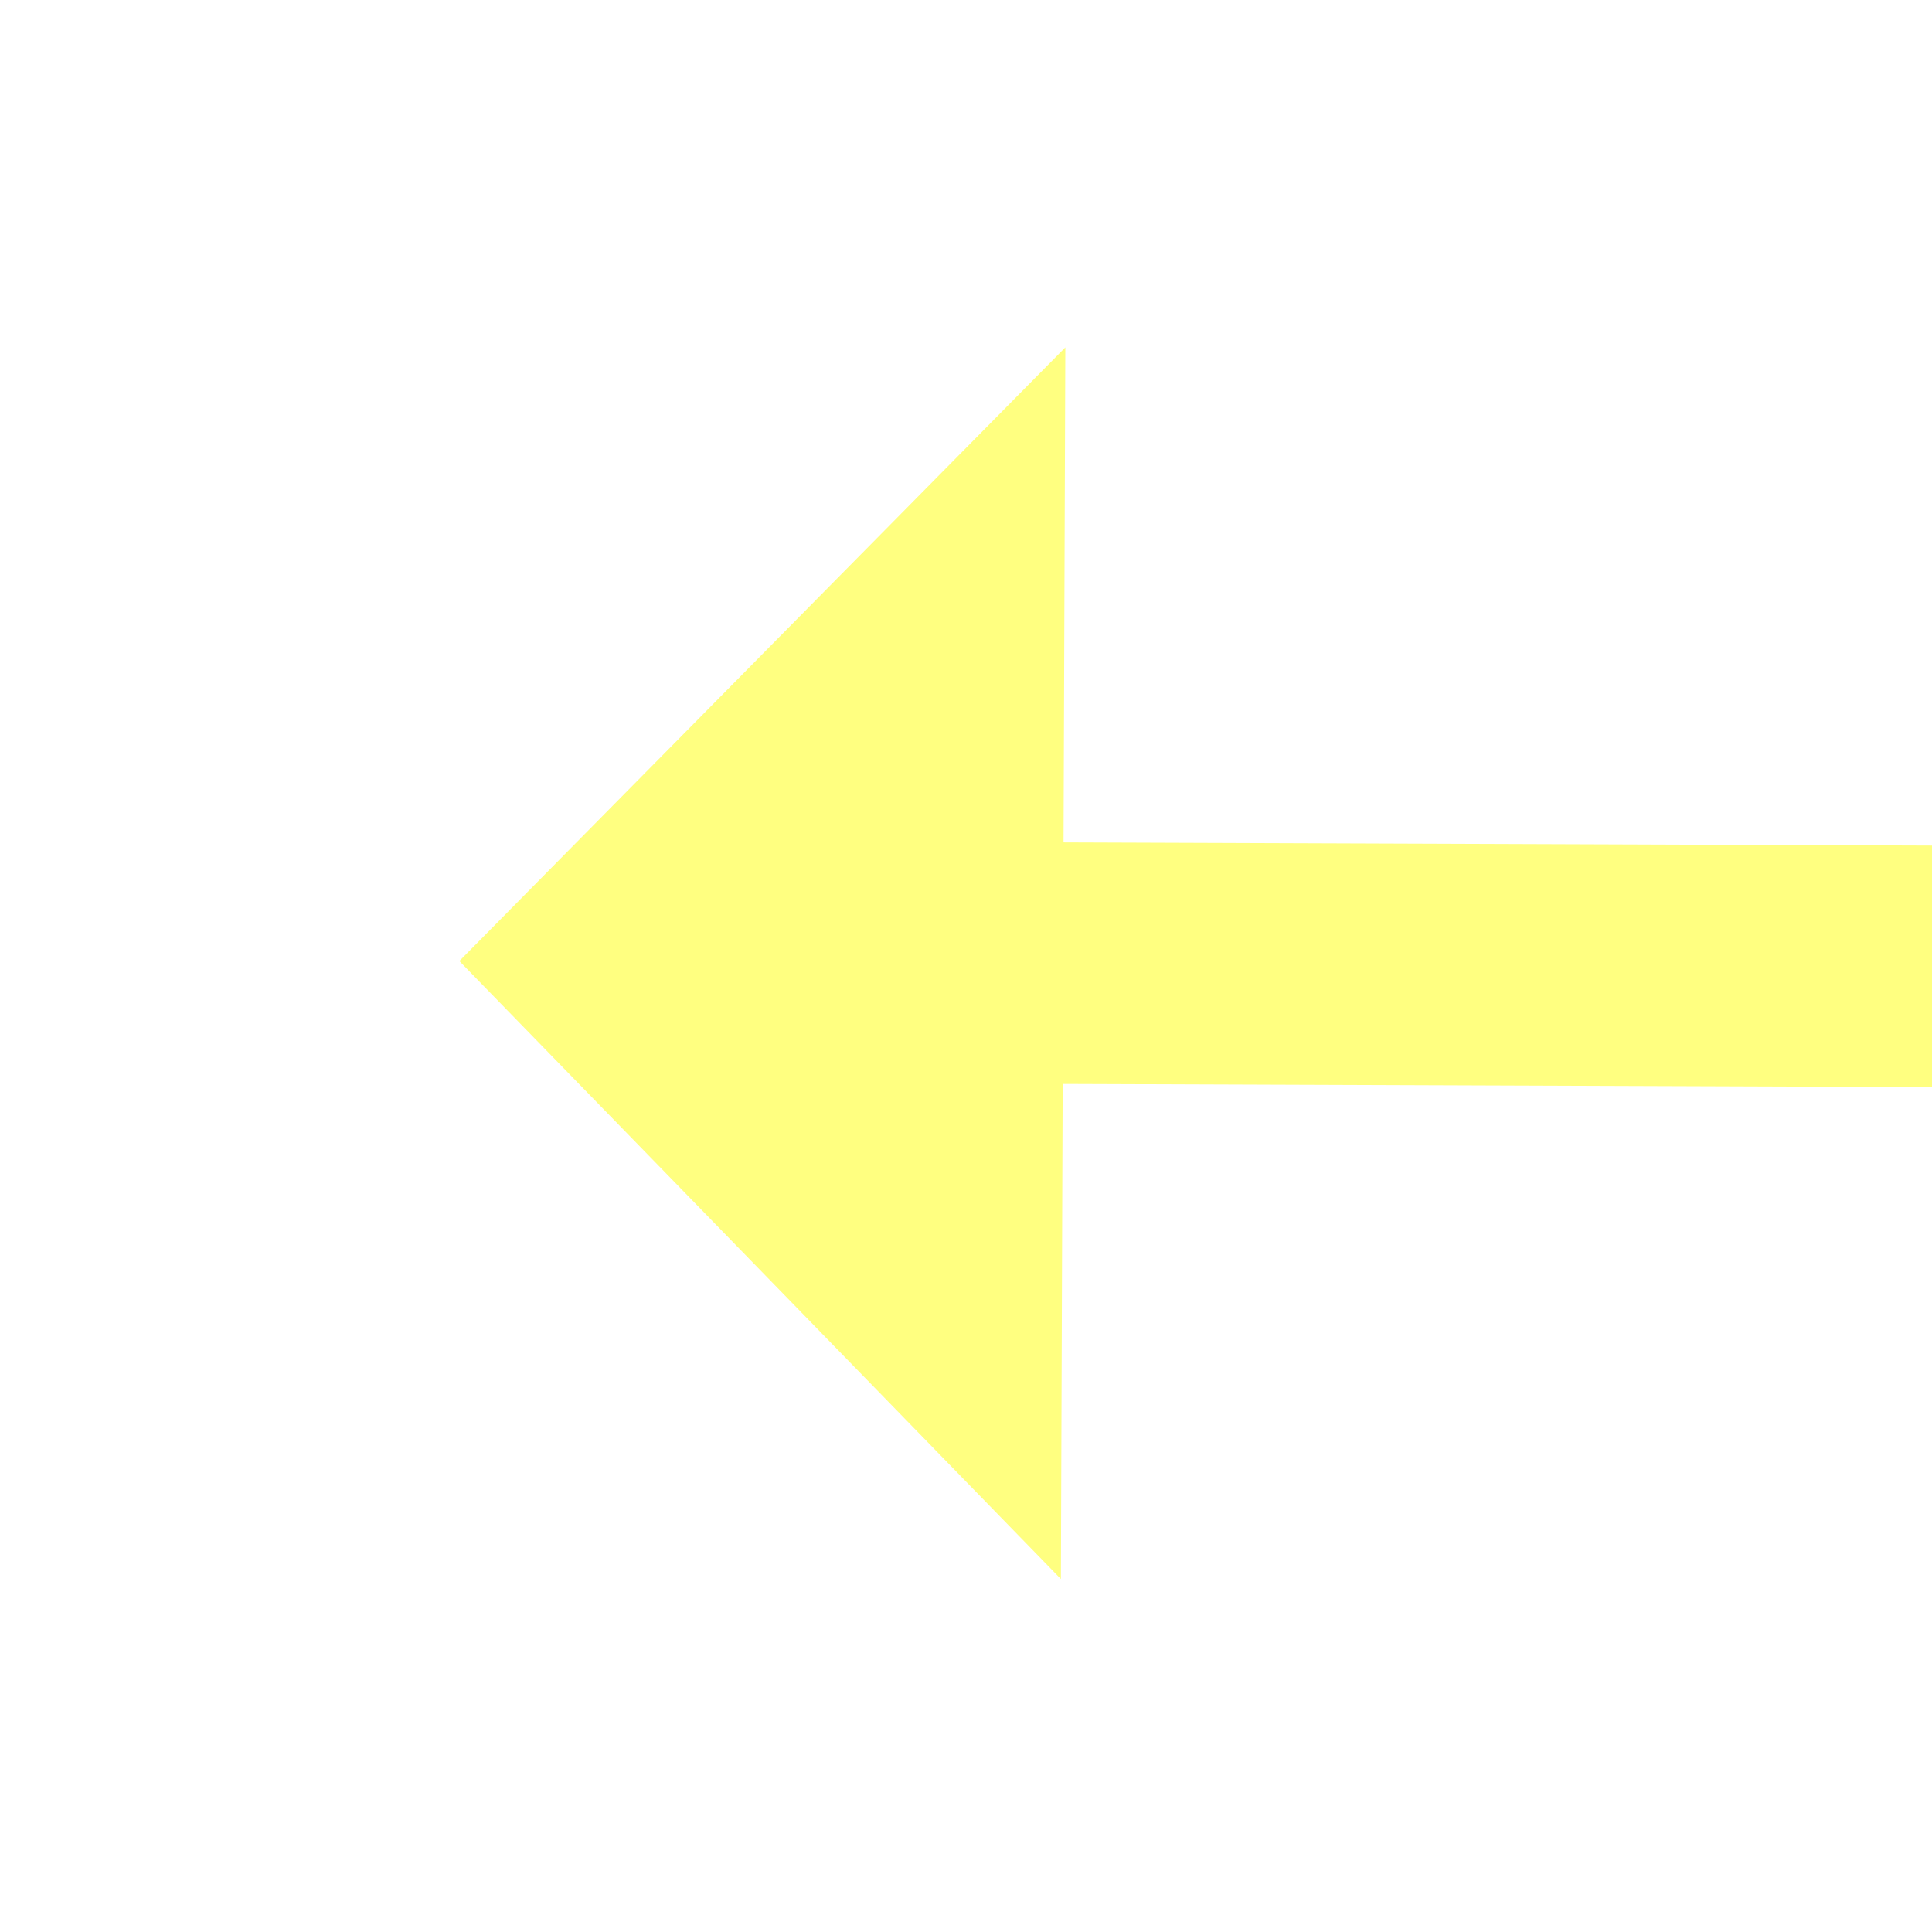
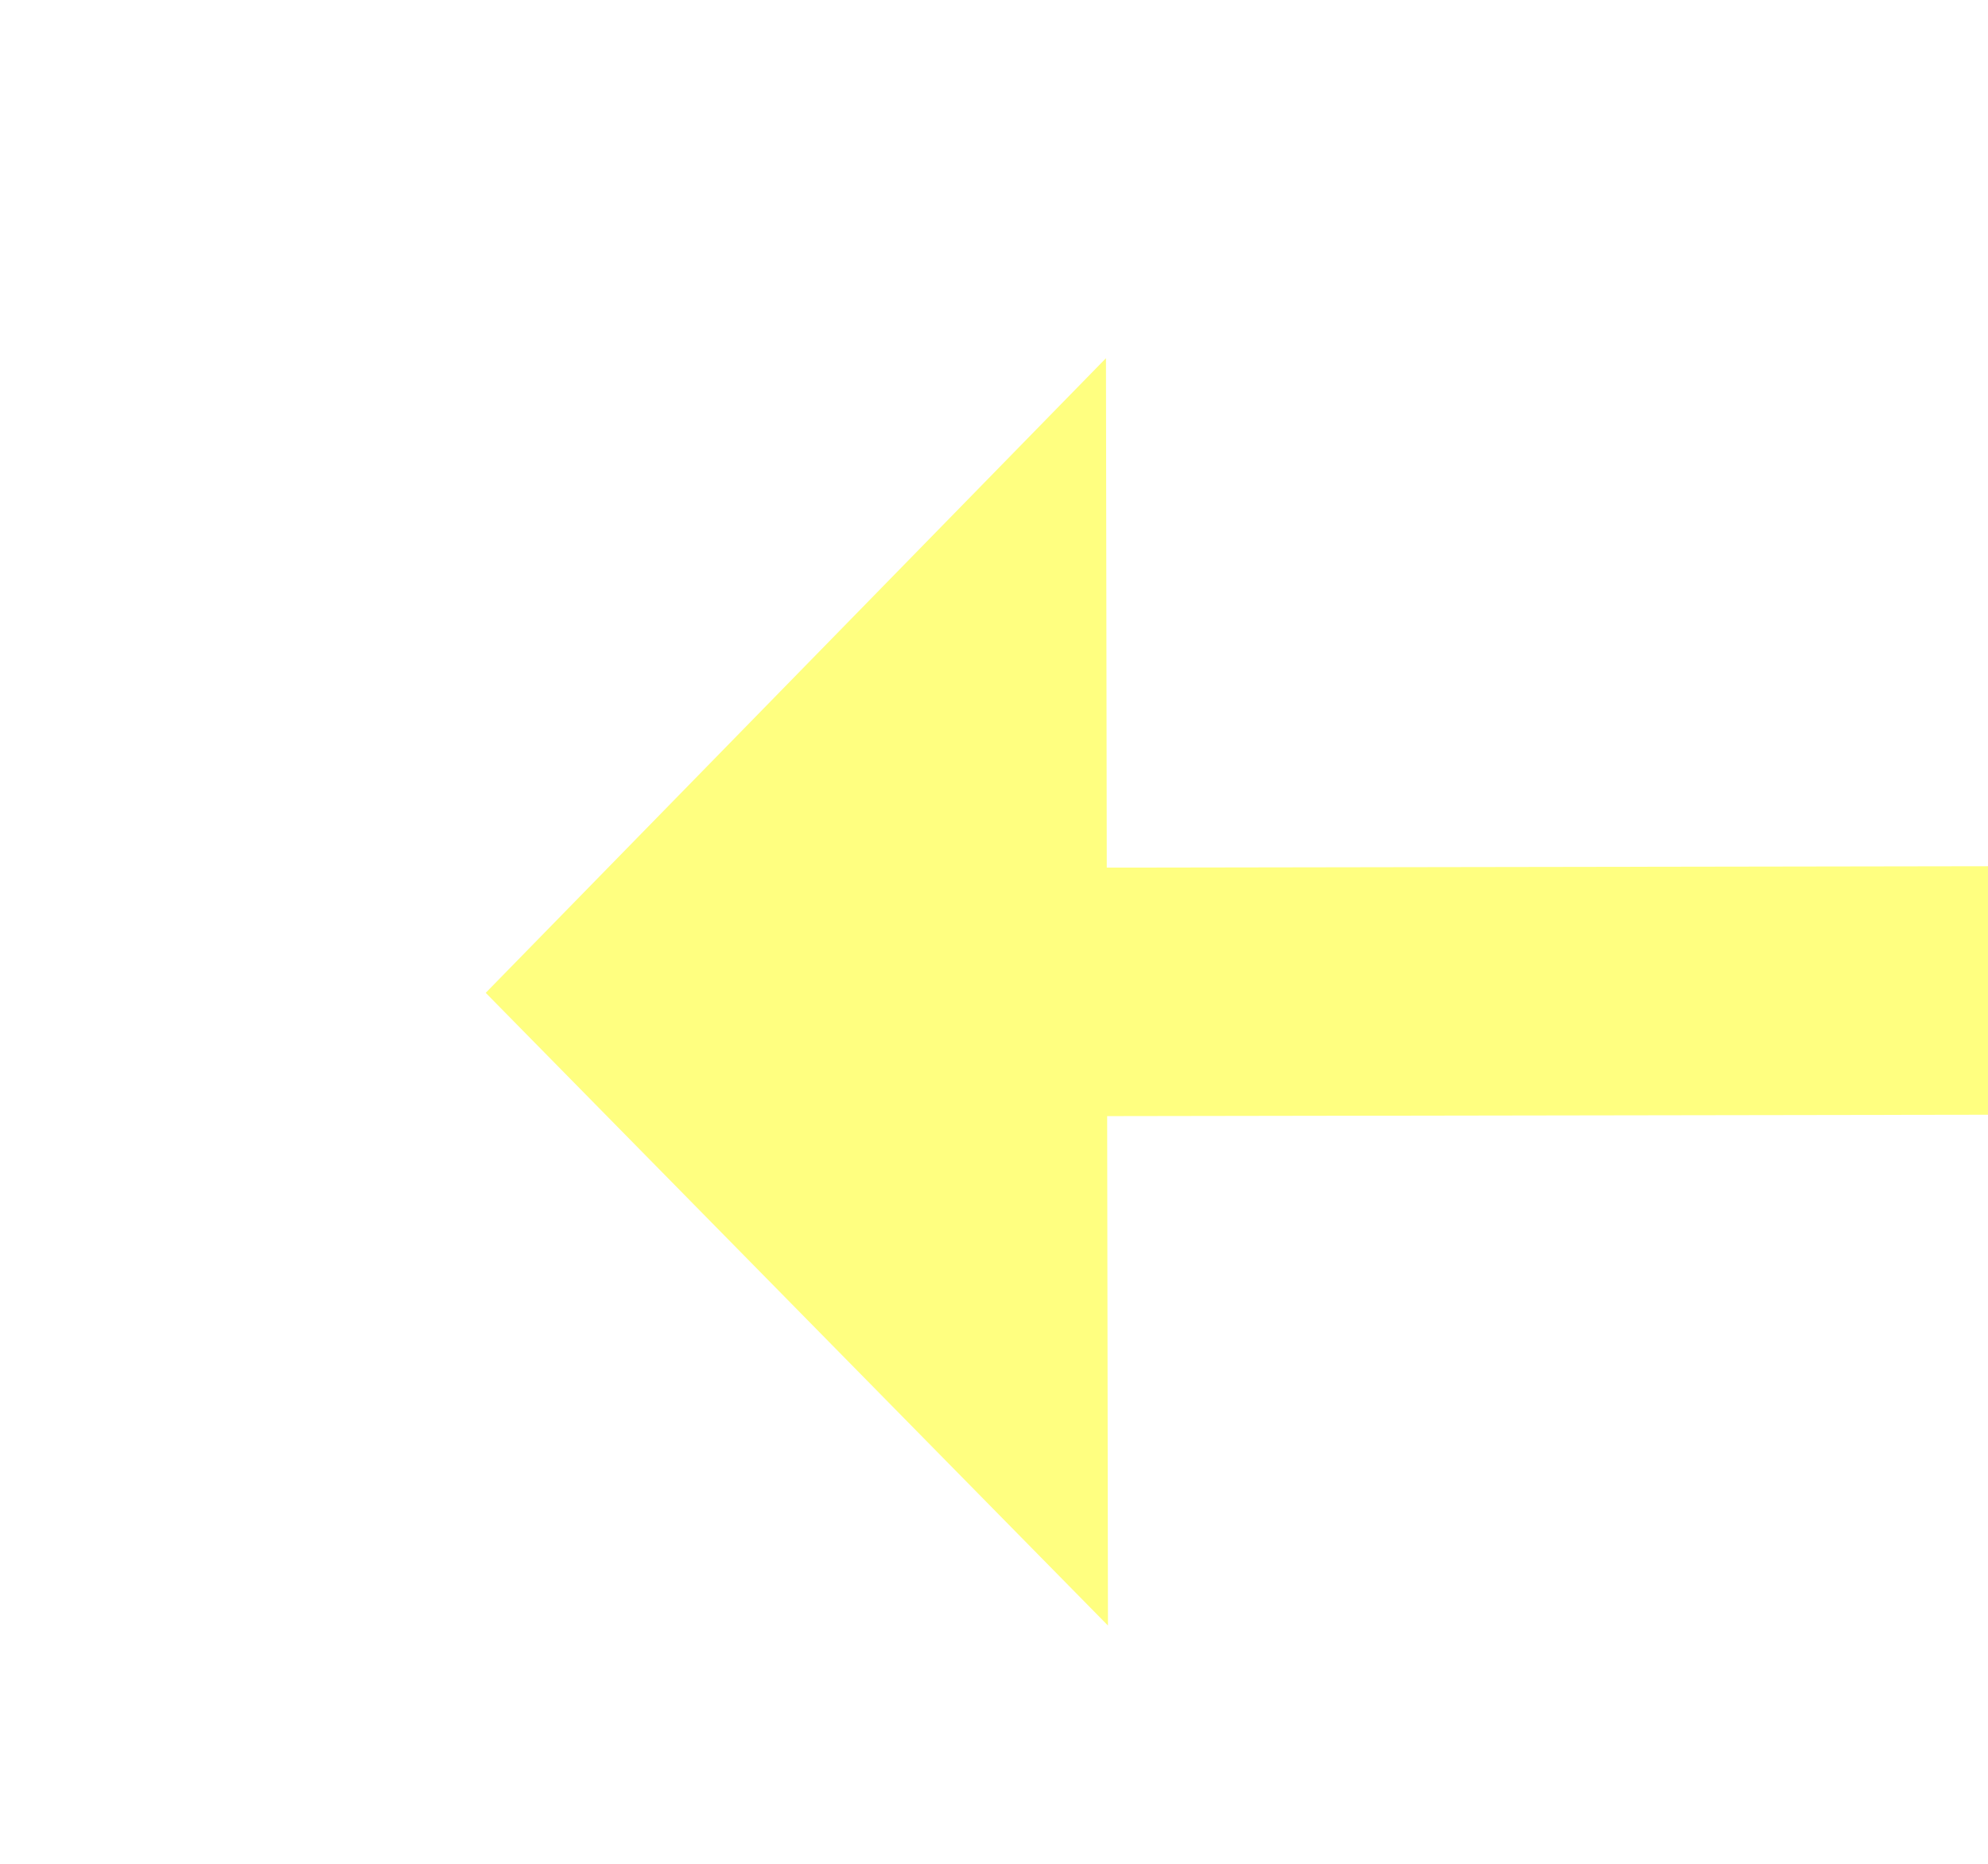
- <svg xmlns="http://www.w3.org/2000/svg" version="1.1" width="32px" height="32px" preserveAspectRatio="xMinYMid meet" viewBox="786 13625  32 30">
-   <g transform="matrix(0.9510565 0.309017 -0.309017 0.9510565 4254.244 419.7575 )">
-     <path d="M 947 13627.2  L 957 13617  L 947 13606.8  L 947 13627.2  Z " fill-rule="nonzero" fill="#ffff80" stroke="none" transform="matrix(-0.9521626 0.3055919 -0.3055919 -0.9521626 5866.459 26315.663 )" />
-     <path d="M 790 13617  L 949 13617  " stroke-width="4" stroke="#ffff80" fill="none" transform="matrix(-0.9521626 0.3055919 -0.3055919 -0.9521626 5866.459 26315.663 )" />
+ <svg xmlns="http://www.w3.org/2000/svg" version="1.1" width="32px" height="30px" preserveAspectRatio="xMinYMid meet" viewBox="882 12127  32 28">
+   <g transform="matrix(-0.5877853 0.809017 -0.809017 -0.5877853 11248.106 18550.803 )">
+     <path d="M 916 12113.2  L 926 12103  L 916 12092.8  L 916 12113.2  Z " fill-rule="nonzero" fill="#ffff80" stroke="none" transform="matrix(0.589053 0.8080944 -0.8080944 0.589053 10138.507 4269.438 )" />
+     <path d="M 817 12103  L 918 12103  " stroke-width="4" stroke="#ffff80" fill="none" transform="matrix(0.589053 0.8080944 -0.8080944 0.589053 10138.507 4269.438 )" />
  </g>
</svg>
